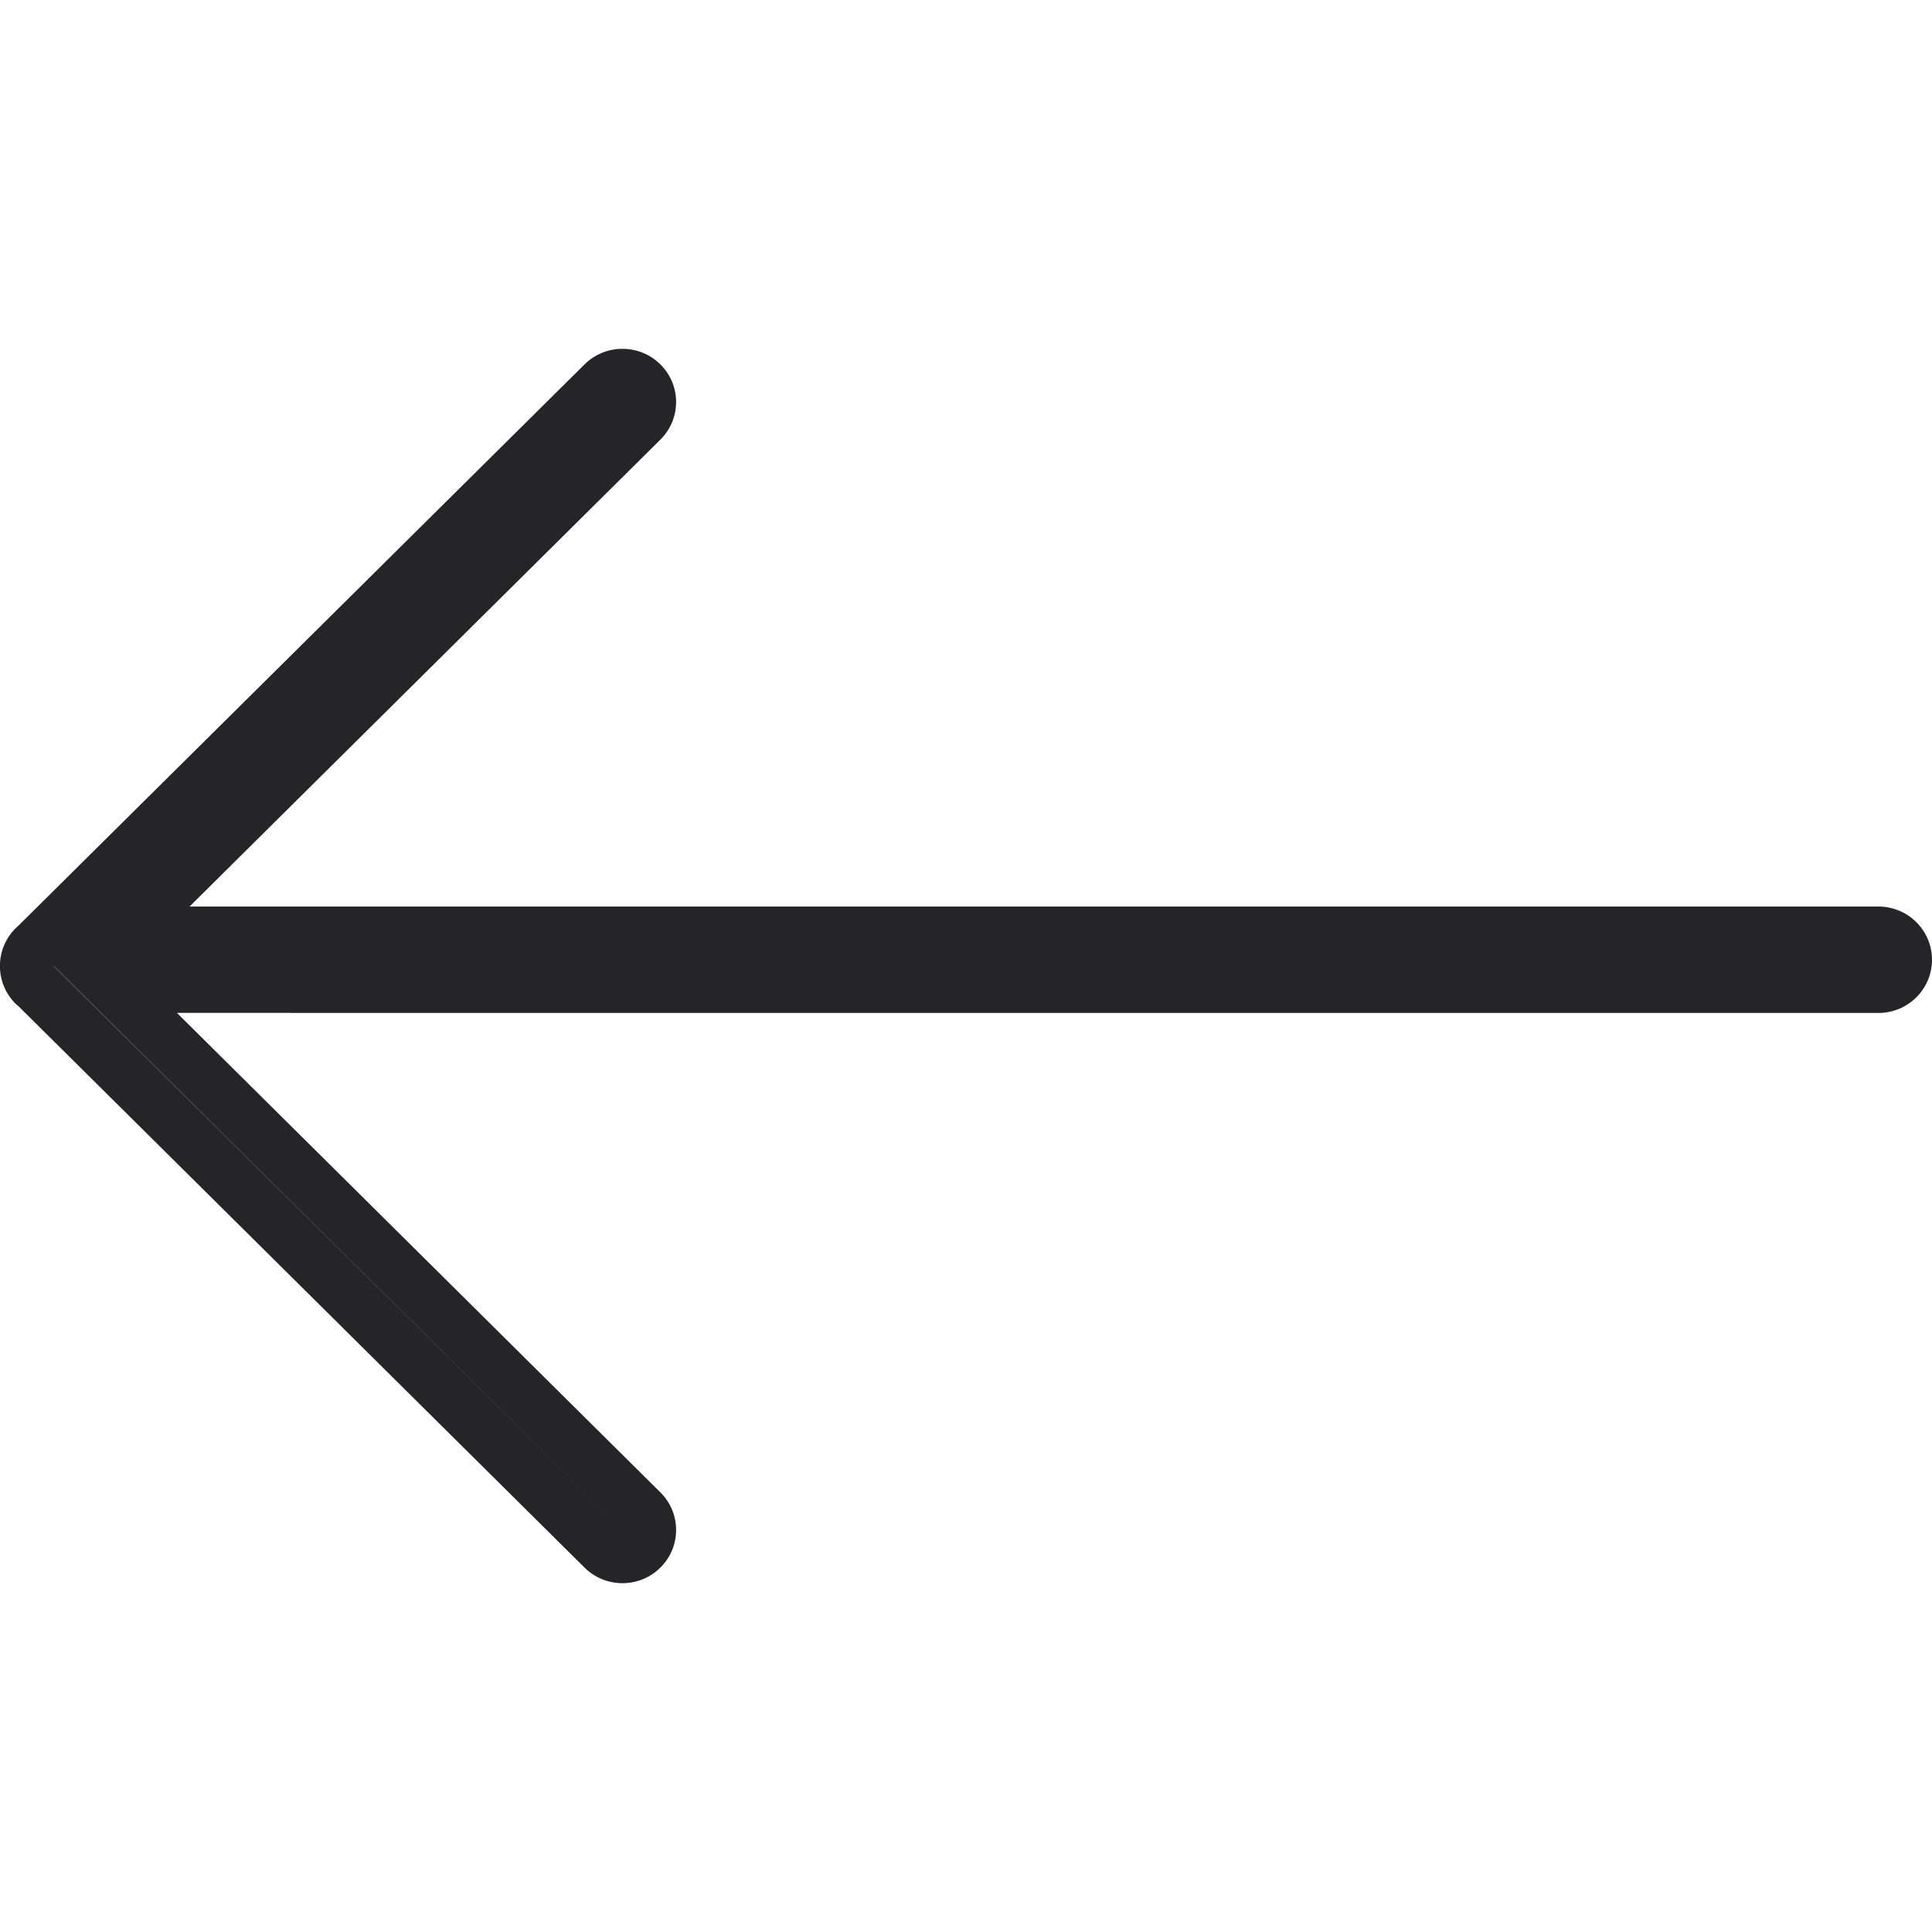
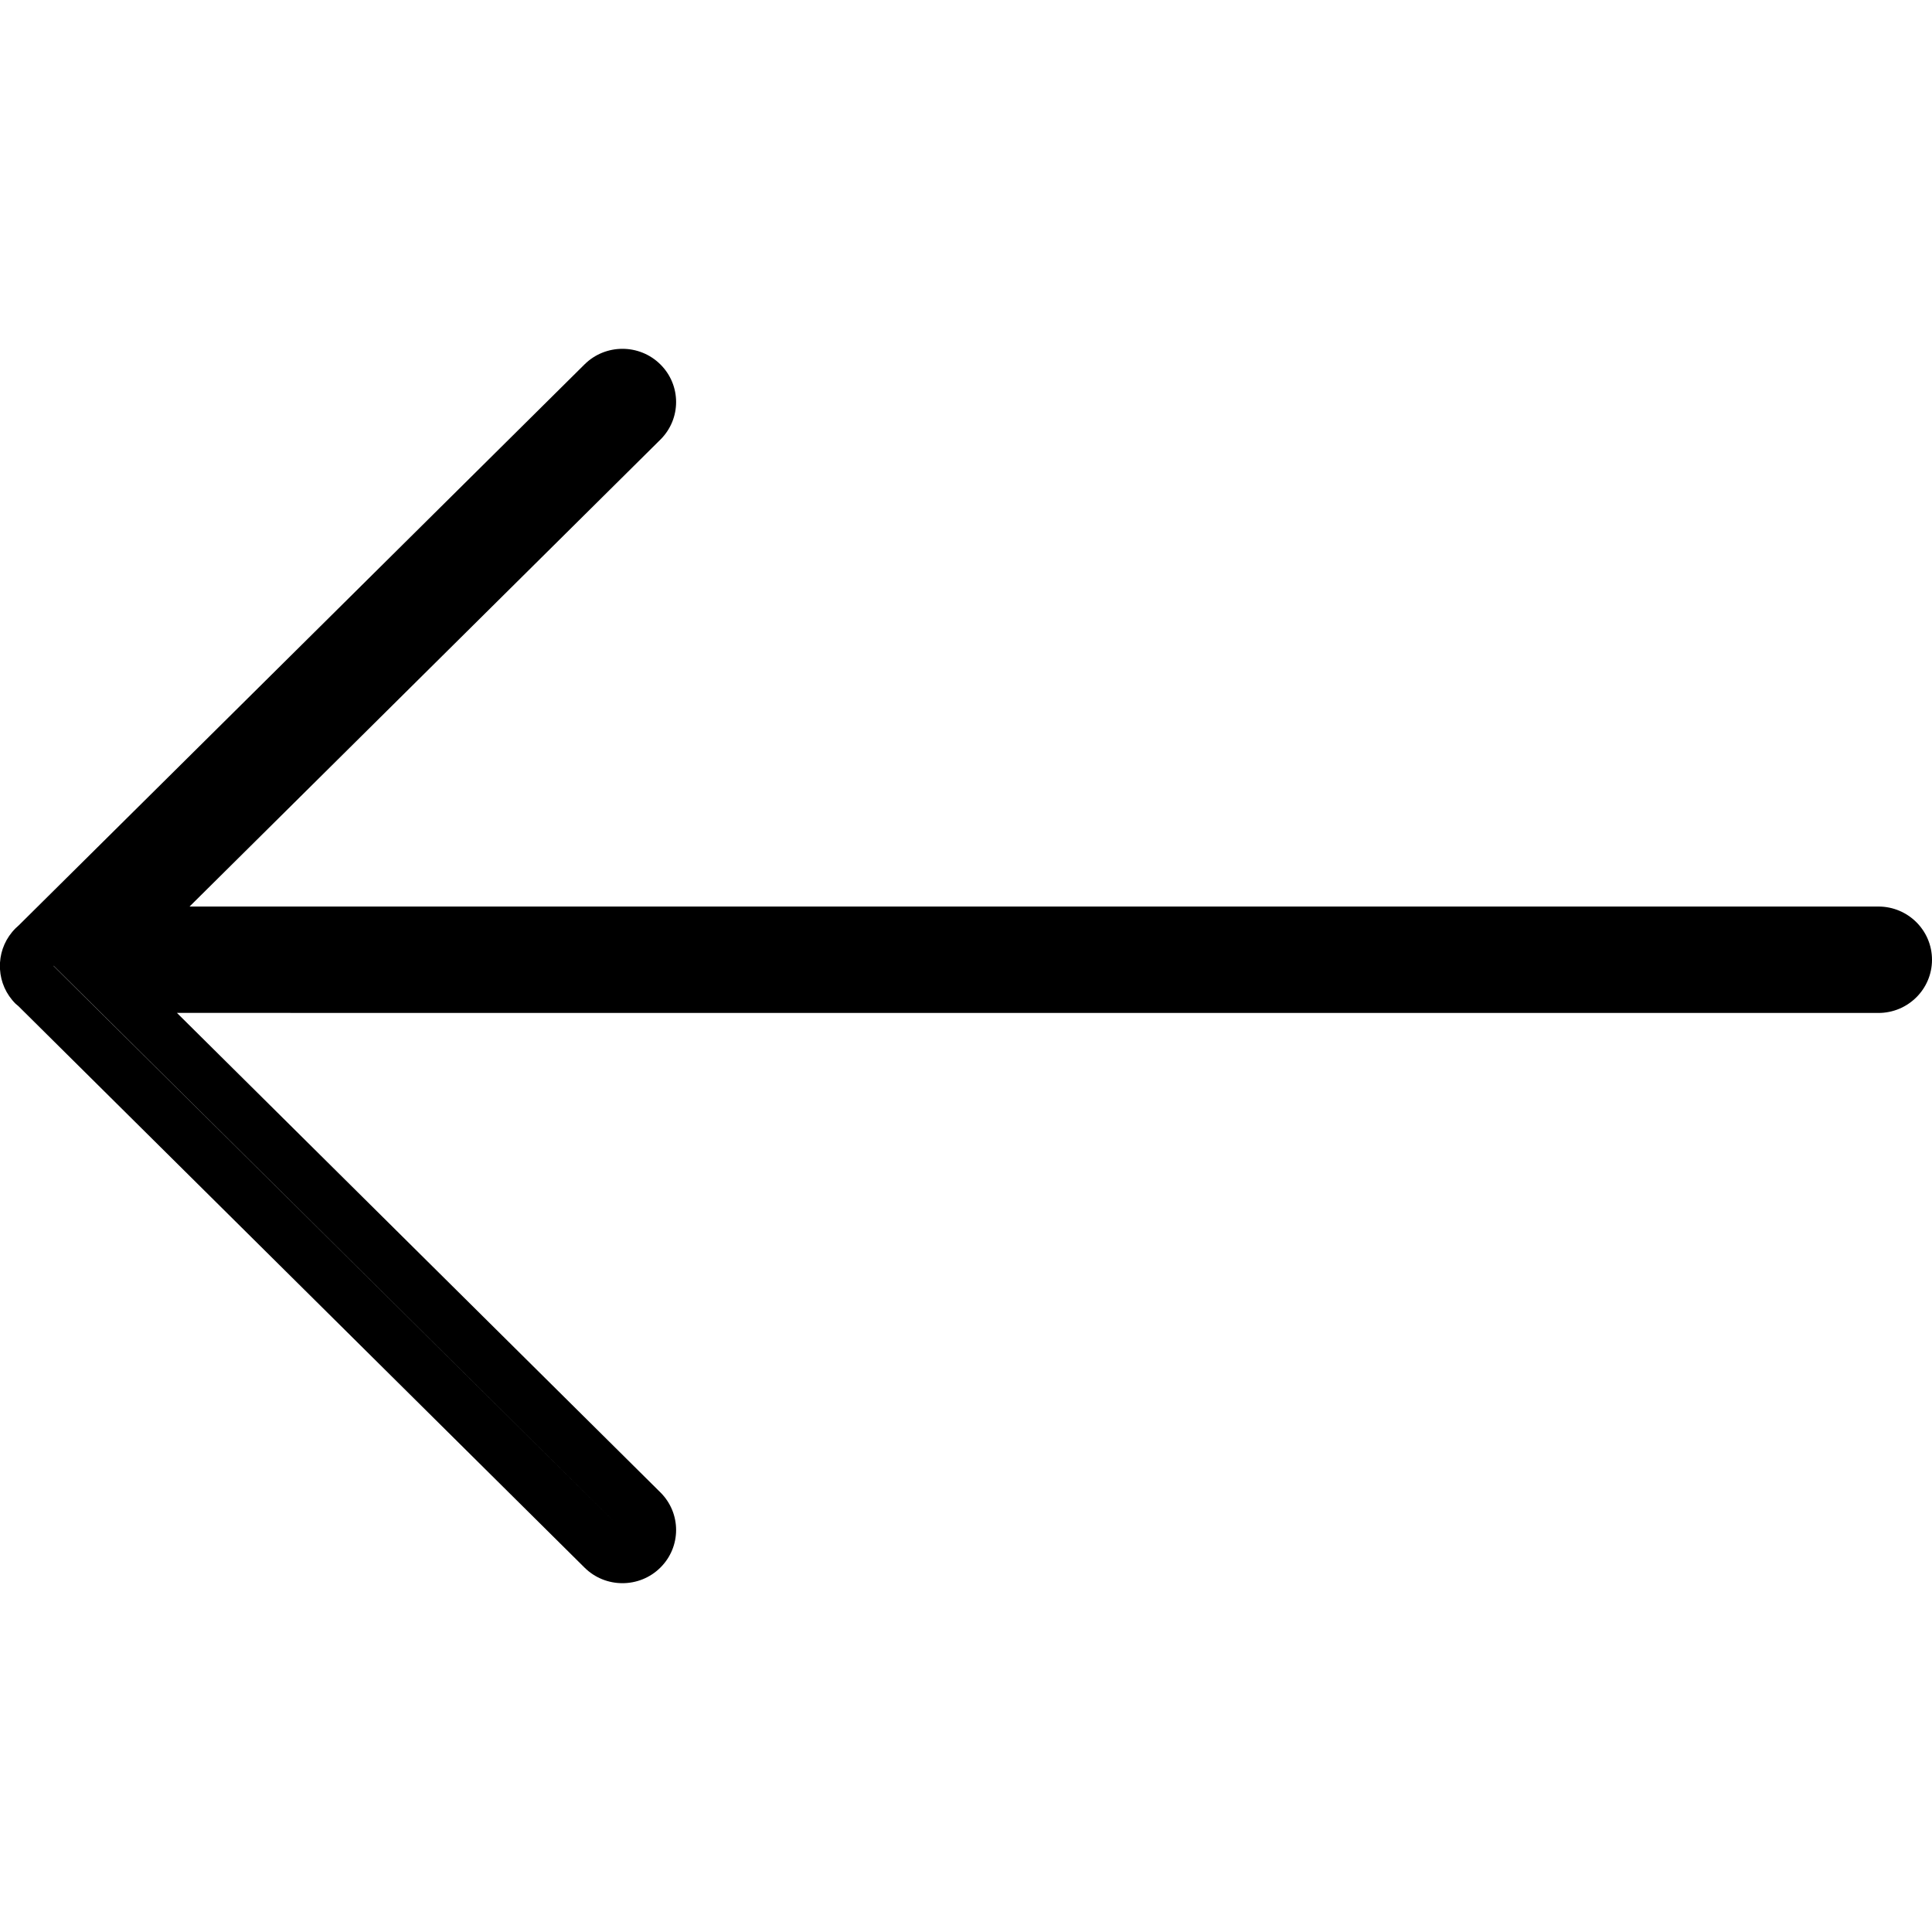
<svg xmlns="http://www.w3.org/2000/svg" width="16px" height="16px" viewBox="0 -6.5 36 36" version="1.1">
  <g id="icons" stroke="none" stroke-width="1" fill="none" fill-rule="evenodd">
-     <g id="ui-gambling-website-lined-icnos-casinoshunter" transform="translate(-342, -159)" fill="#252528" fill-rule="nonzero">
+     <g id="ui-gambling-website-lined-icnos-casinoshunter" transform="translate(-342, -159)" fill="currentColor" fill-rule="nonzero">
      <g id="square-filled" transform="translate(50, 120)">
        <path d="M317.108,39.29 L327.65,49.742 L327.709,49.796 C327.889,49.975 327.986,50.204 328,50.438 L328,50.562 C327.986,50.796 327.889,51.025 327.709,51.204 L327.657,51.248 L317.108,61.71 C316.718,62.097 316.085,62.097 315.695,61.71 C315.304,61.323 315.304,60.695 315.695,60.308 L324.703,51.374 L292.999,51.375 C292.447,51.375 292,50.931 292,50.384 C292,49.836 292.447,49.392 292.999,49.392 L324.468,49.392 L315.695,40.692 C315.304,40.305 315.304,39.677 315.695,39.29 C316.085,38.903 316.718,38.903 317.108,39.29 Z M327.115,50.383 L316.401,61.009 L327.002,50.5 L327.002,50.496 L326.943,50.443 L326.883,50.383 L327.115,50.383 Z" id="left-arrow" transform="translate(310, 50.5) scale(-1, 1) translate(-310, -50.5) ">

</path>
      </g>
    </g>
  </g>
</svg>
